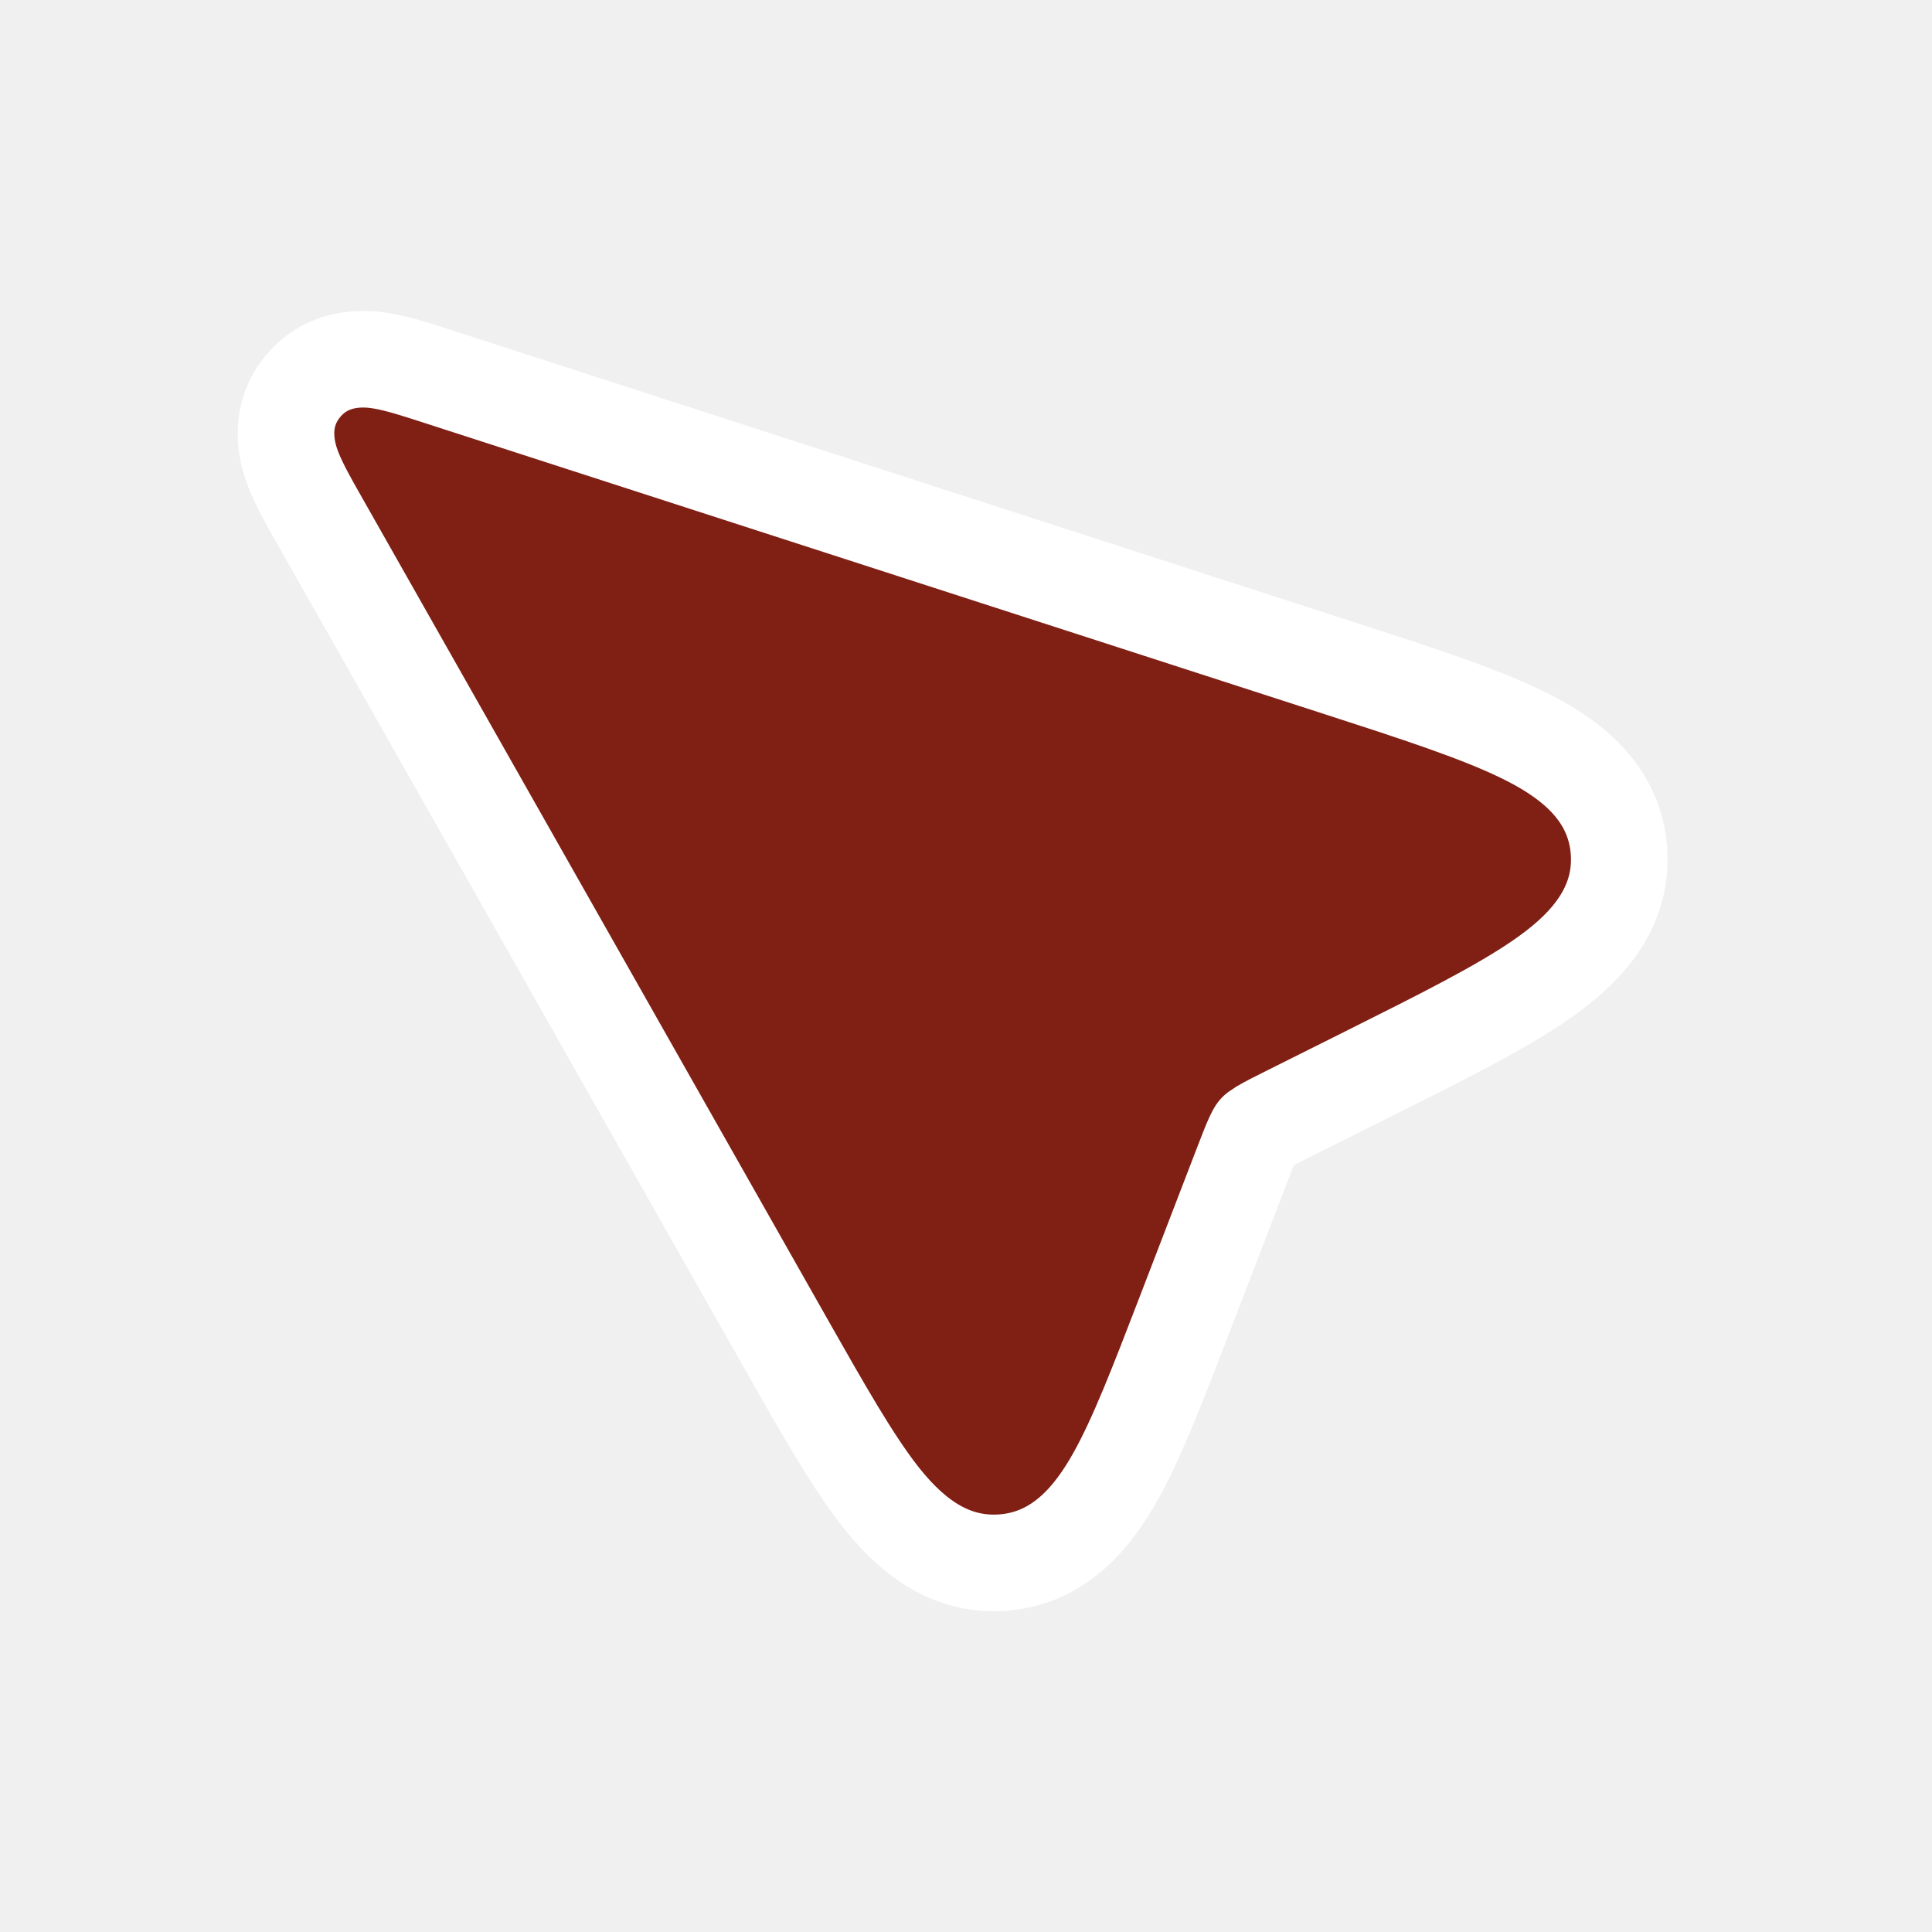
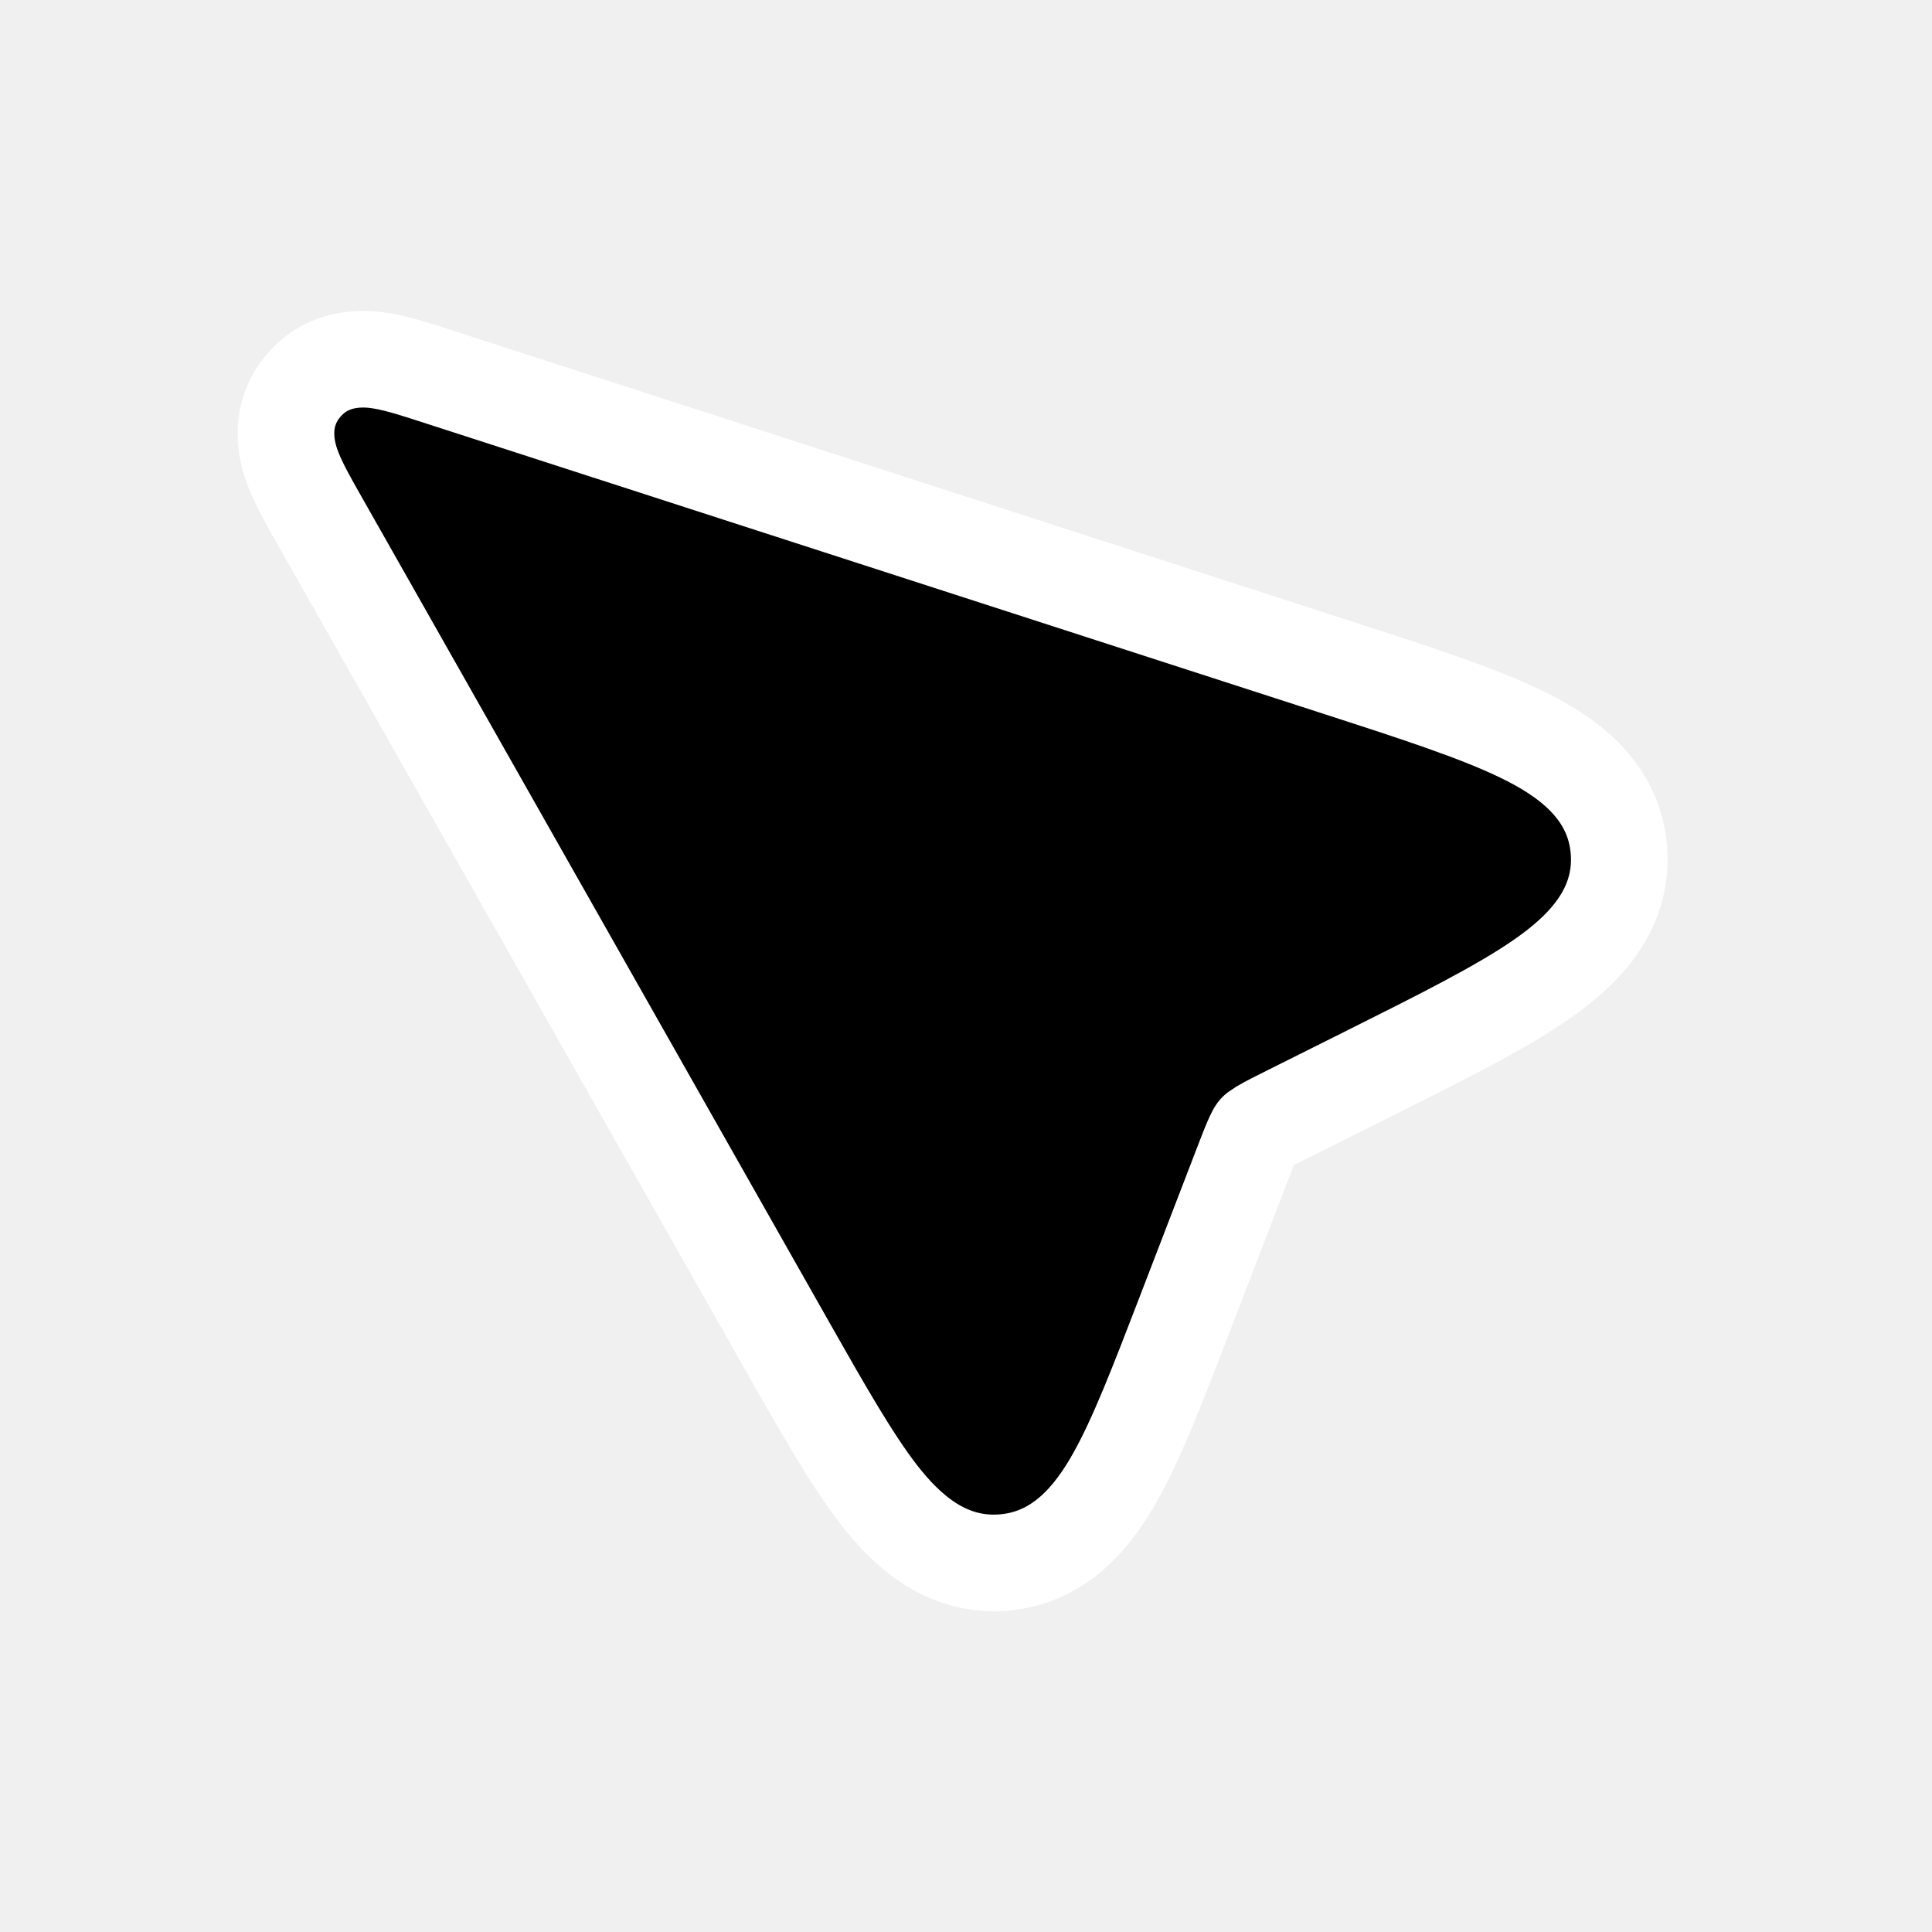
<svg xmlns="http://www.w3.org/2000/svg" width="32" height="32" viewBox="0 0 24 24" fill="none">
  <g transform="translate(24, 0) scale(-1, 1)">
-     <path d="M19.241 4.486C19.408 4.456 19.902 4.388 20.241 4.804C20.58 5.22 20.414 5.689 20.351 5.847C20.278 6.031 20.155 6.248 20.039 6.452L14.21 16.74C13.783 17.492 13.422 18.129 13.084 18.566C12.744 19.003 12.257 19.464 11.544 19.411C10.831 19.358 10.417 18.83 10.146 18.347C9.875 17.866 9.613 17.182 9.302 16.375L8.578 14.493C8.506 14.305 8.465 14.2 8.429 14.123C8.413 14.089 8.403 14.071 8.397 14.061C8.394 14.057 8.392 14.055 8.392 14.054L8.391 14.053L8.39 14.052L8.387 14.049L8.383 14.046C8.375 14.04 8.357 14.028 8.325 14.008C8.252 13.965 8.152 13.914 7.971 13.824L6.983 13.33C6.101 12.889 5.365 12.521 4.864 12.175C4.377 11.84 3.831 11.338 3.889 10.567C3.947 9.796 4.563 9.382 5.094 9.124C5.642 8.857 6.424 8.604 7.363 8.3L18.586 4.669C18.809 4.597 19.046 4.52 19.241 4.486Z" fill="#801f14" stroke="#ffffff" stroke-width="1.2" stroke-linejoin="round" />
+     <path d="M19.241 4.486C19.408 4.456 19.902 4.388 20.241 4.804C20.58 5.22 20.414 5.689 20.351 5.847C20.278 6.031 20.155 6.248 20.039 6.452L14.21 16.74C13.783 17.492 13.422 18.129 13.084 18.566C12.744 19.003 12.257 19.464 11.544 19.411C10.831 19.358 10.417 18.83 10.146 18.347C9.875 17.866 9.613 17.182 9.302 16.375L8.578 14.493C8.506 14.305 8.465 14.2 8.429 14.123C8.413 14.089 8.403 14.071 8.397 14.061C8.394 14.057 8.392 14.055 8.392 14.054L8.391 14.053L8.39 14.052L8.387 14.049L8.383 14.046C8.375 14.04 8.357 14.028 8.325 14.008C8.252 13.965 8.152 13.914 7.971 13.824L6.983 13.33C6.101 12.889 5.365 12.521 4.864 12.175C4.377 11.84 3.831 11.338 3.889 10.567C3.947 9.796 4.563 9.382 5.094 9.124C5.642 8.857 6.424 8.604 7.363 8.3L18.586 4.669C18.809 4.597 19.046 4.52 19.241 4.486Z" fill="#000000" stroke="#ffffff" stroke-width="1.2" stroke-linejoin="round" />
  </g>
</svg>
